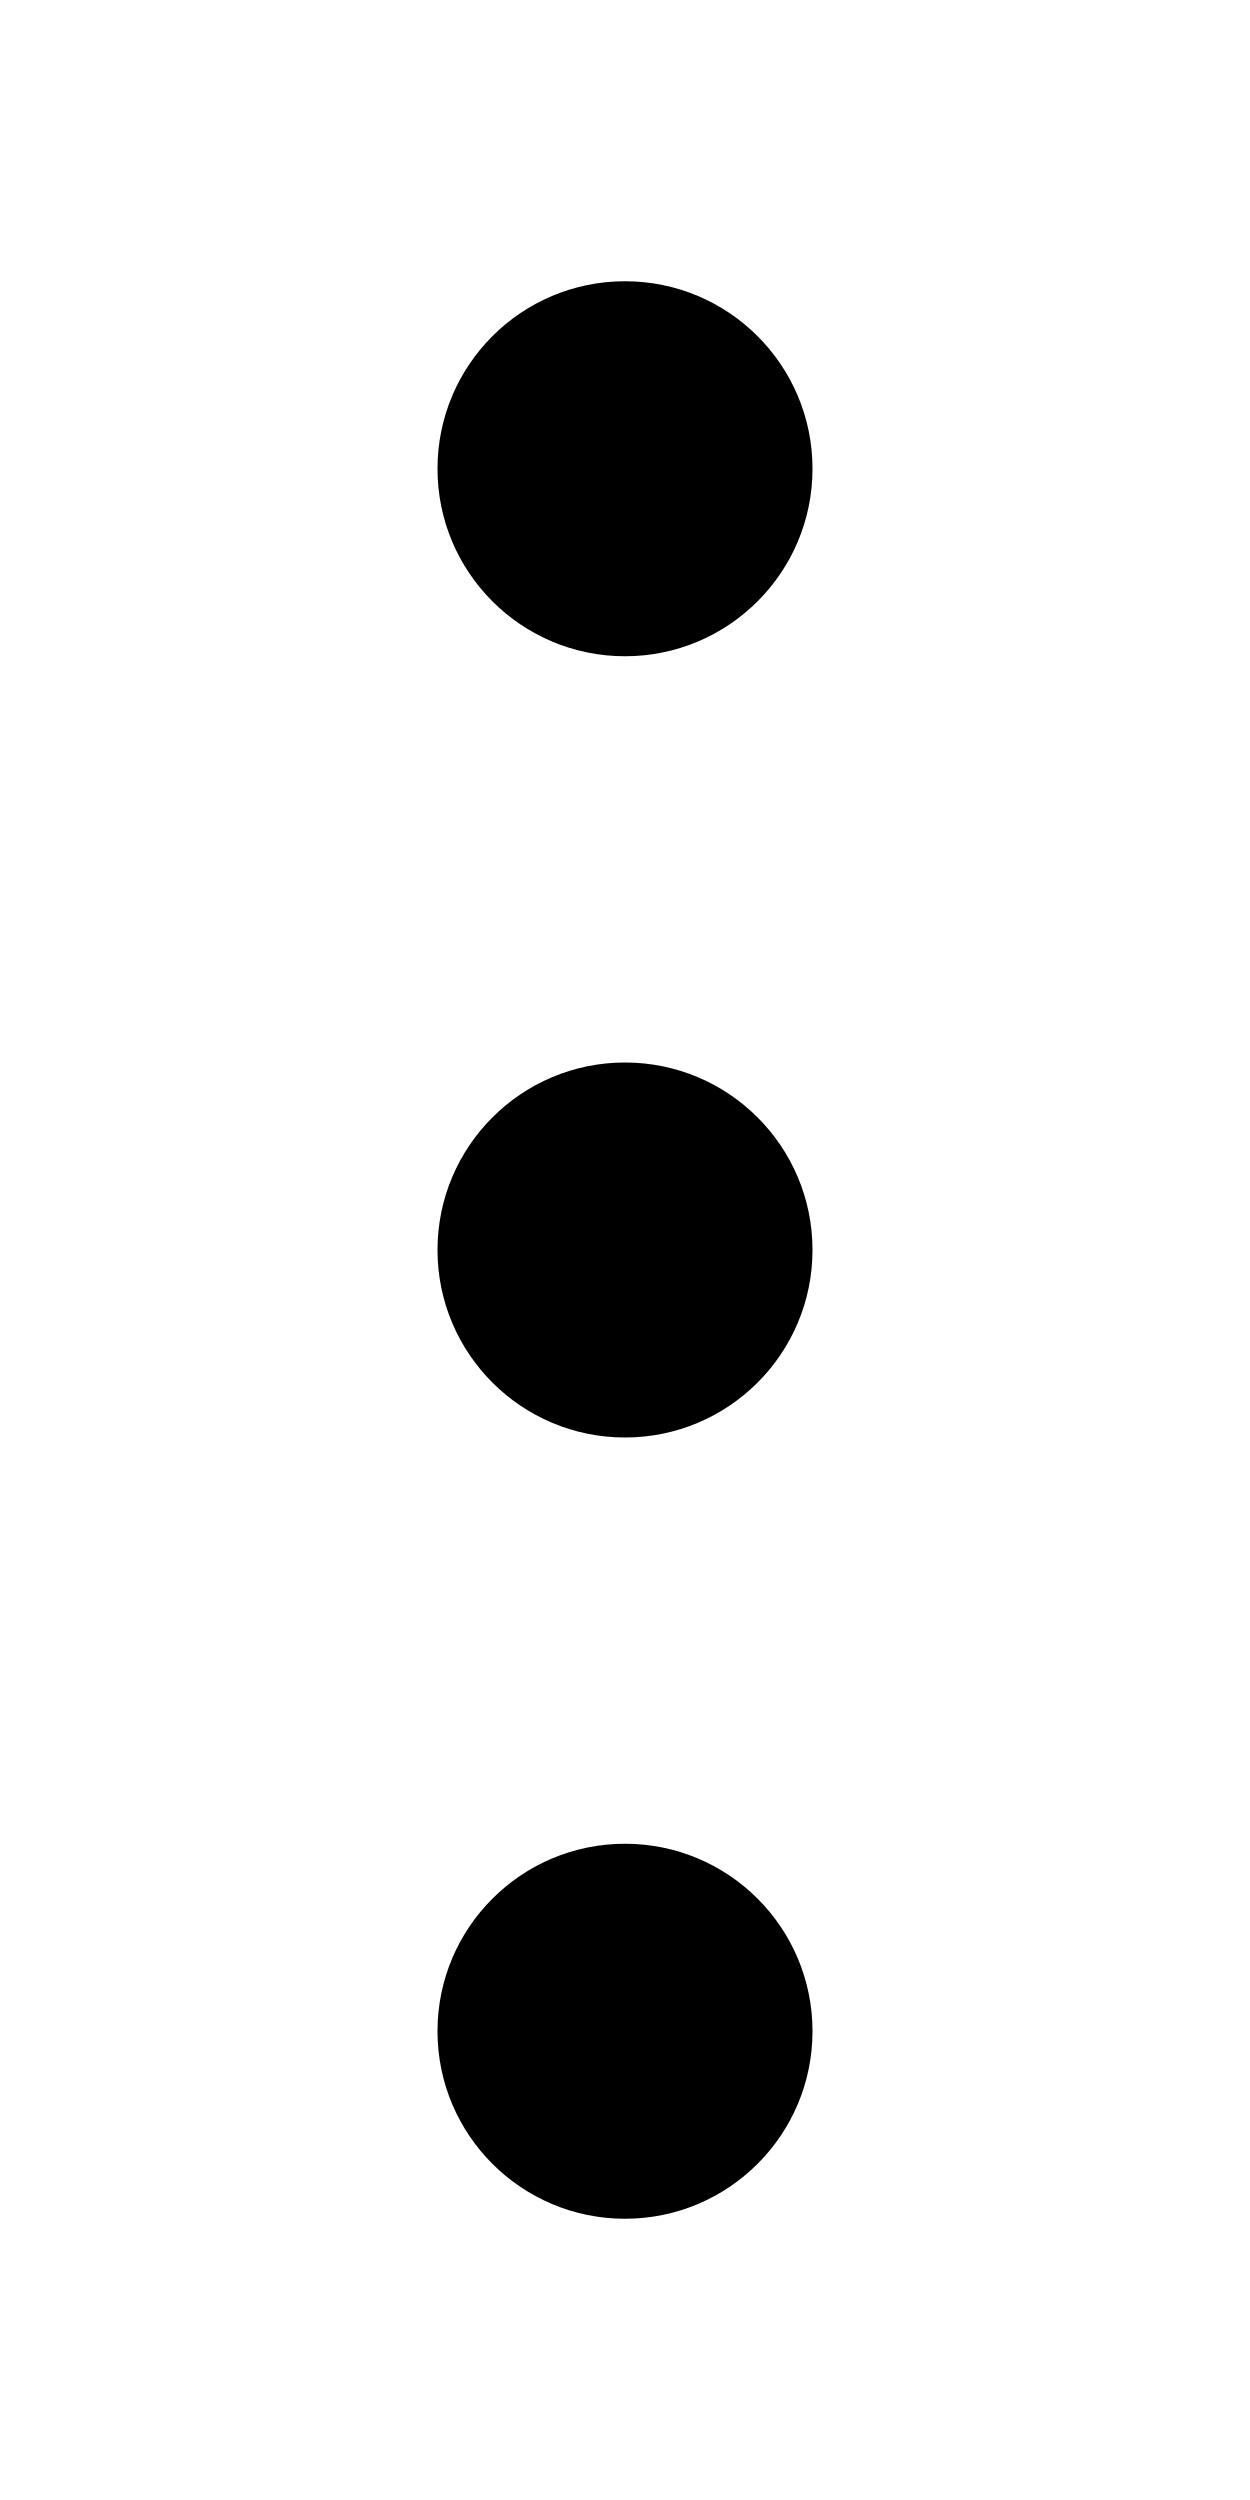
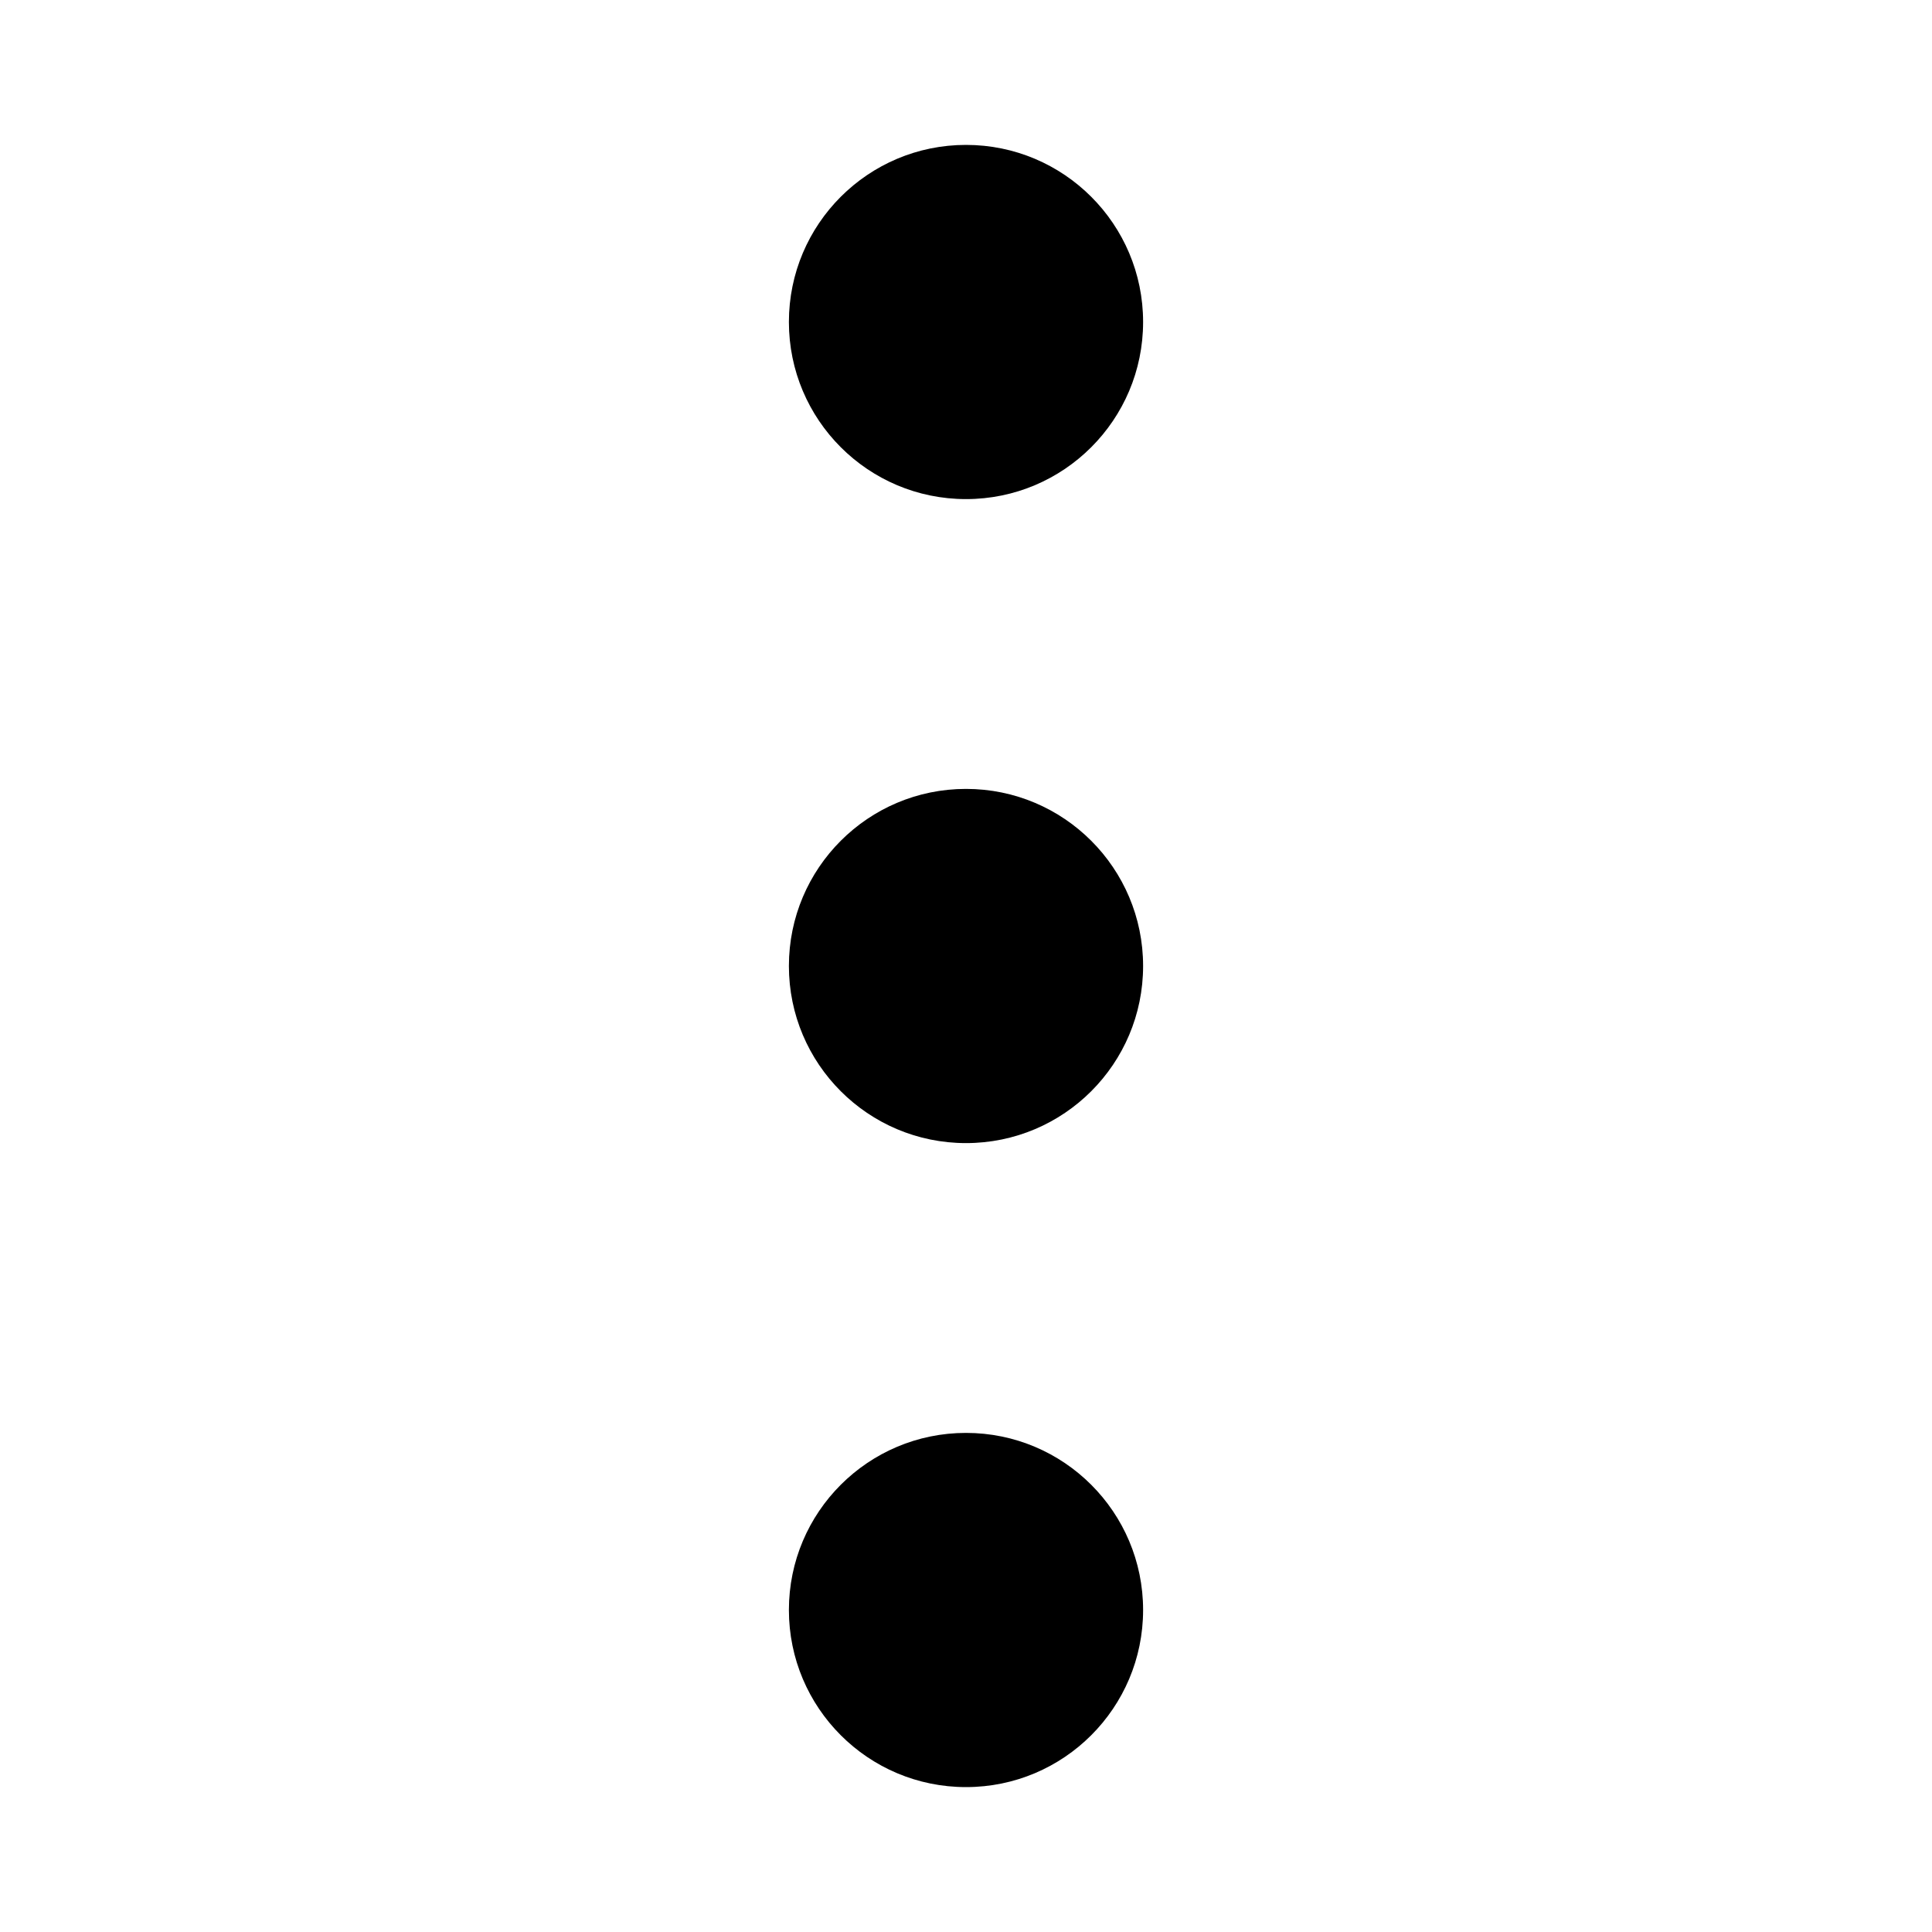
- <svg xmlns="http://www.w3.org/2000/svg" width="8" height="16" viewBox="0 0 8 16" fill="none">
-   <path d="M4 1.8a1.2 1.2 0 1 0 0 2.4a1.2 1.2 0 1 0 0-2.4Z M4 6.8a1.2 1.2 0 1 0 0 2.4a1.2 1.2 0 1 0 0-2.4Z M4 11.8a1.2 1.2 0 1 0 0 2.4a1.2 1.2 0 1 0 0-2.4Z" fill="currentColor" />
+ <svg xmlns="http://www.w3.org/2000/svg" viewBox="0 0 24 24">
+   <circle cx="12" cy="4" r="2.2" fill="currentColor" />
+   <circle cx="12" cy="12" r="2.2" fill="currentColor" />
+   <circle cx="12" cy="20" r="2.2" fill="currentColor" />
</svg>
